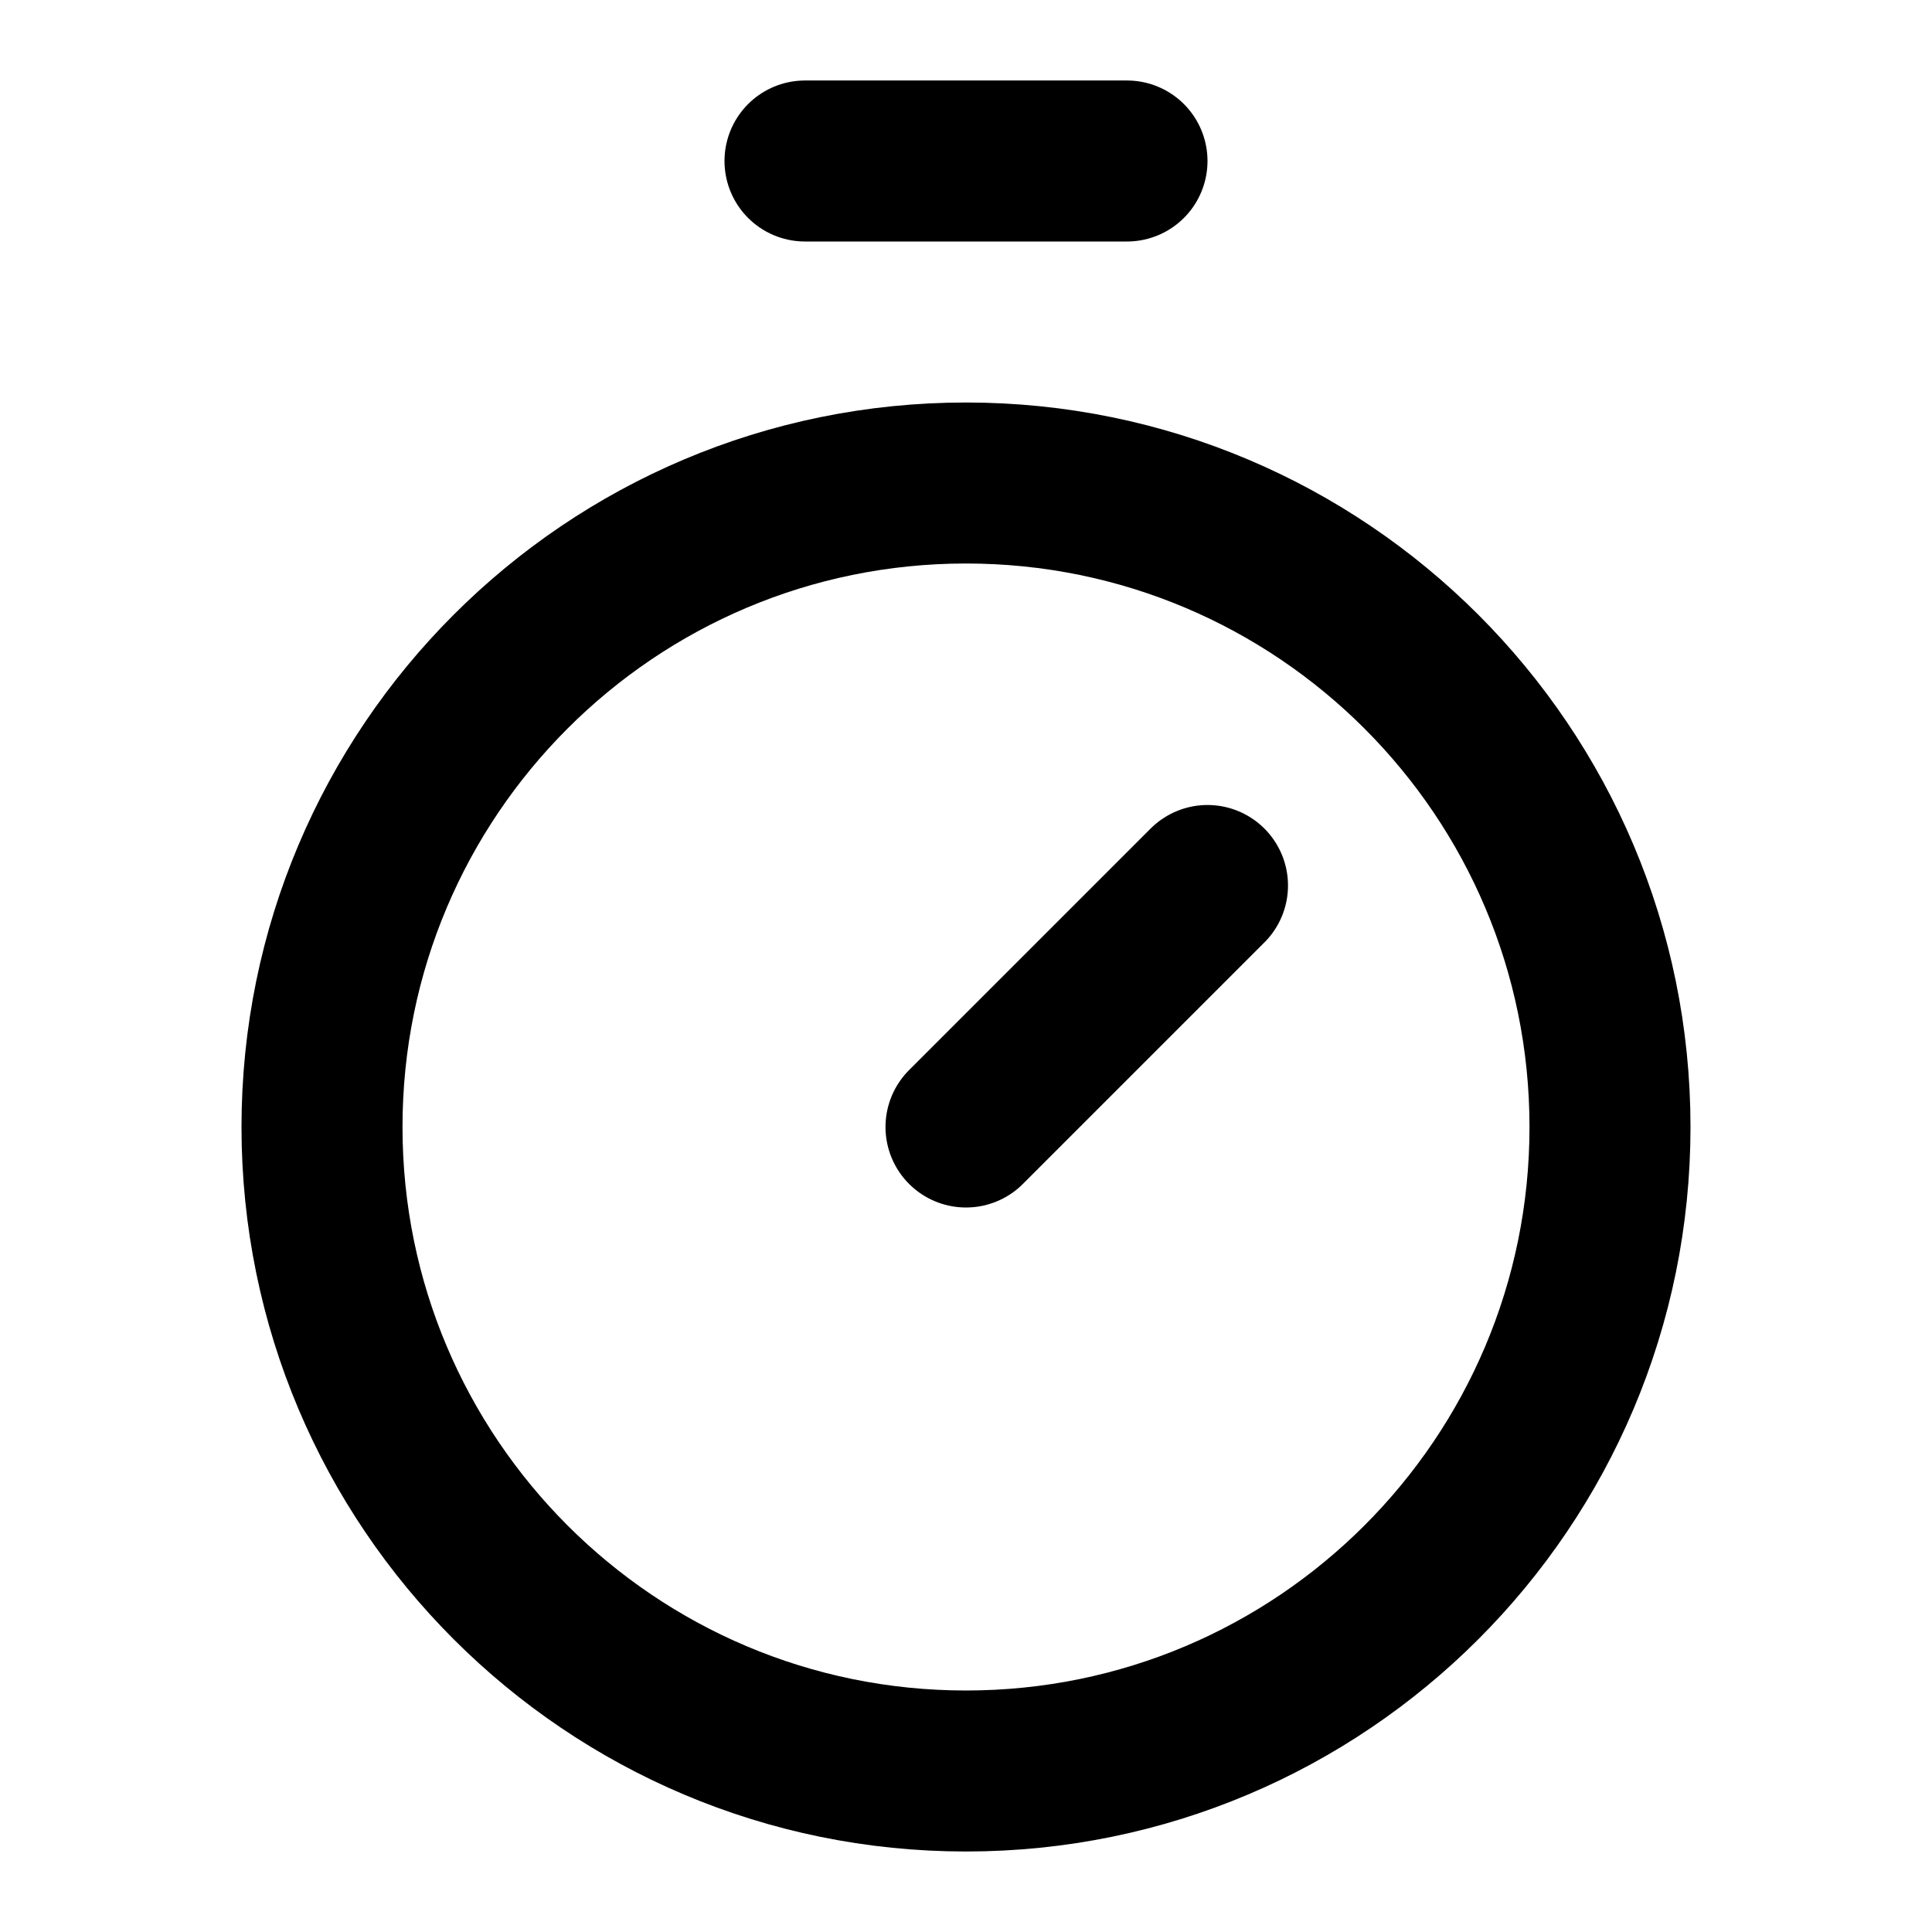
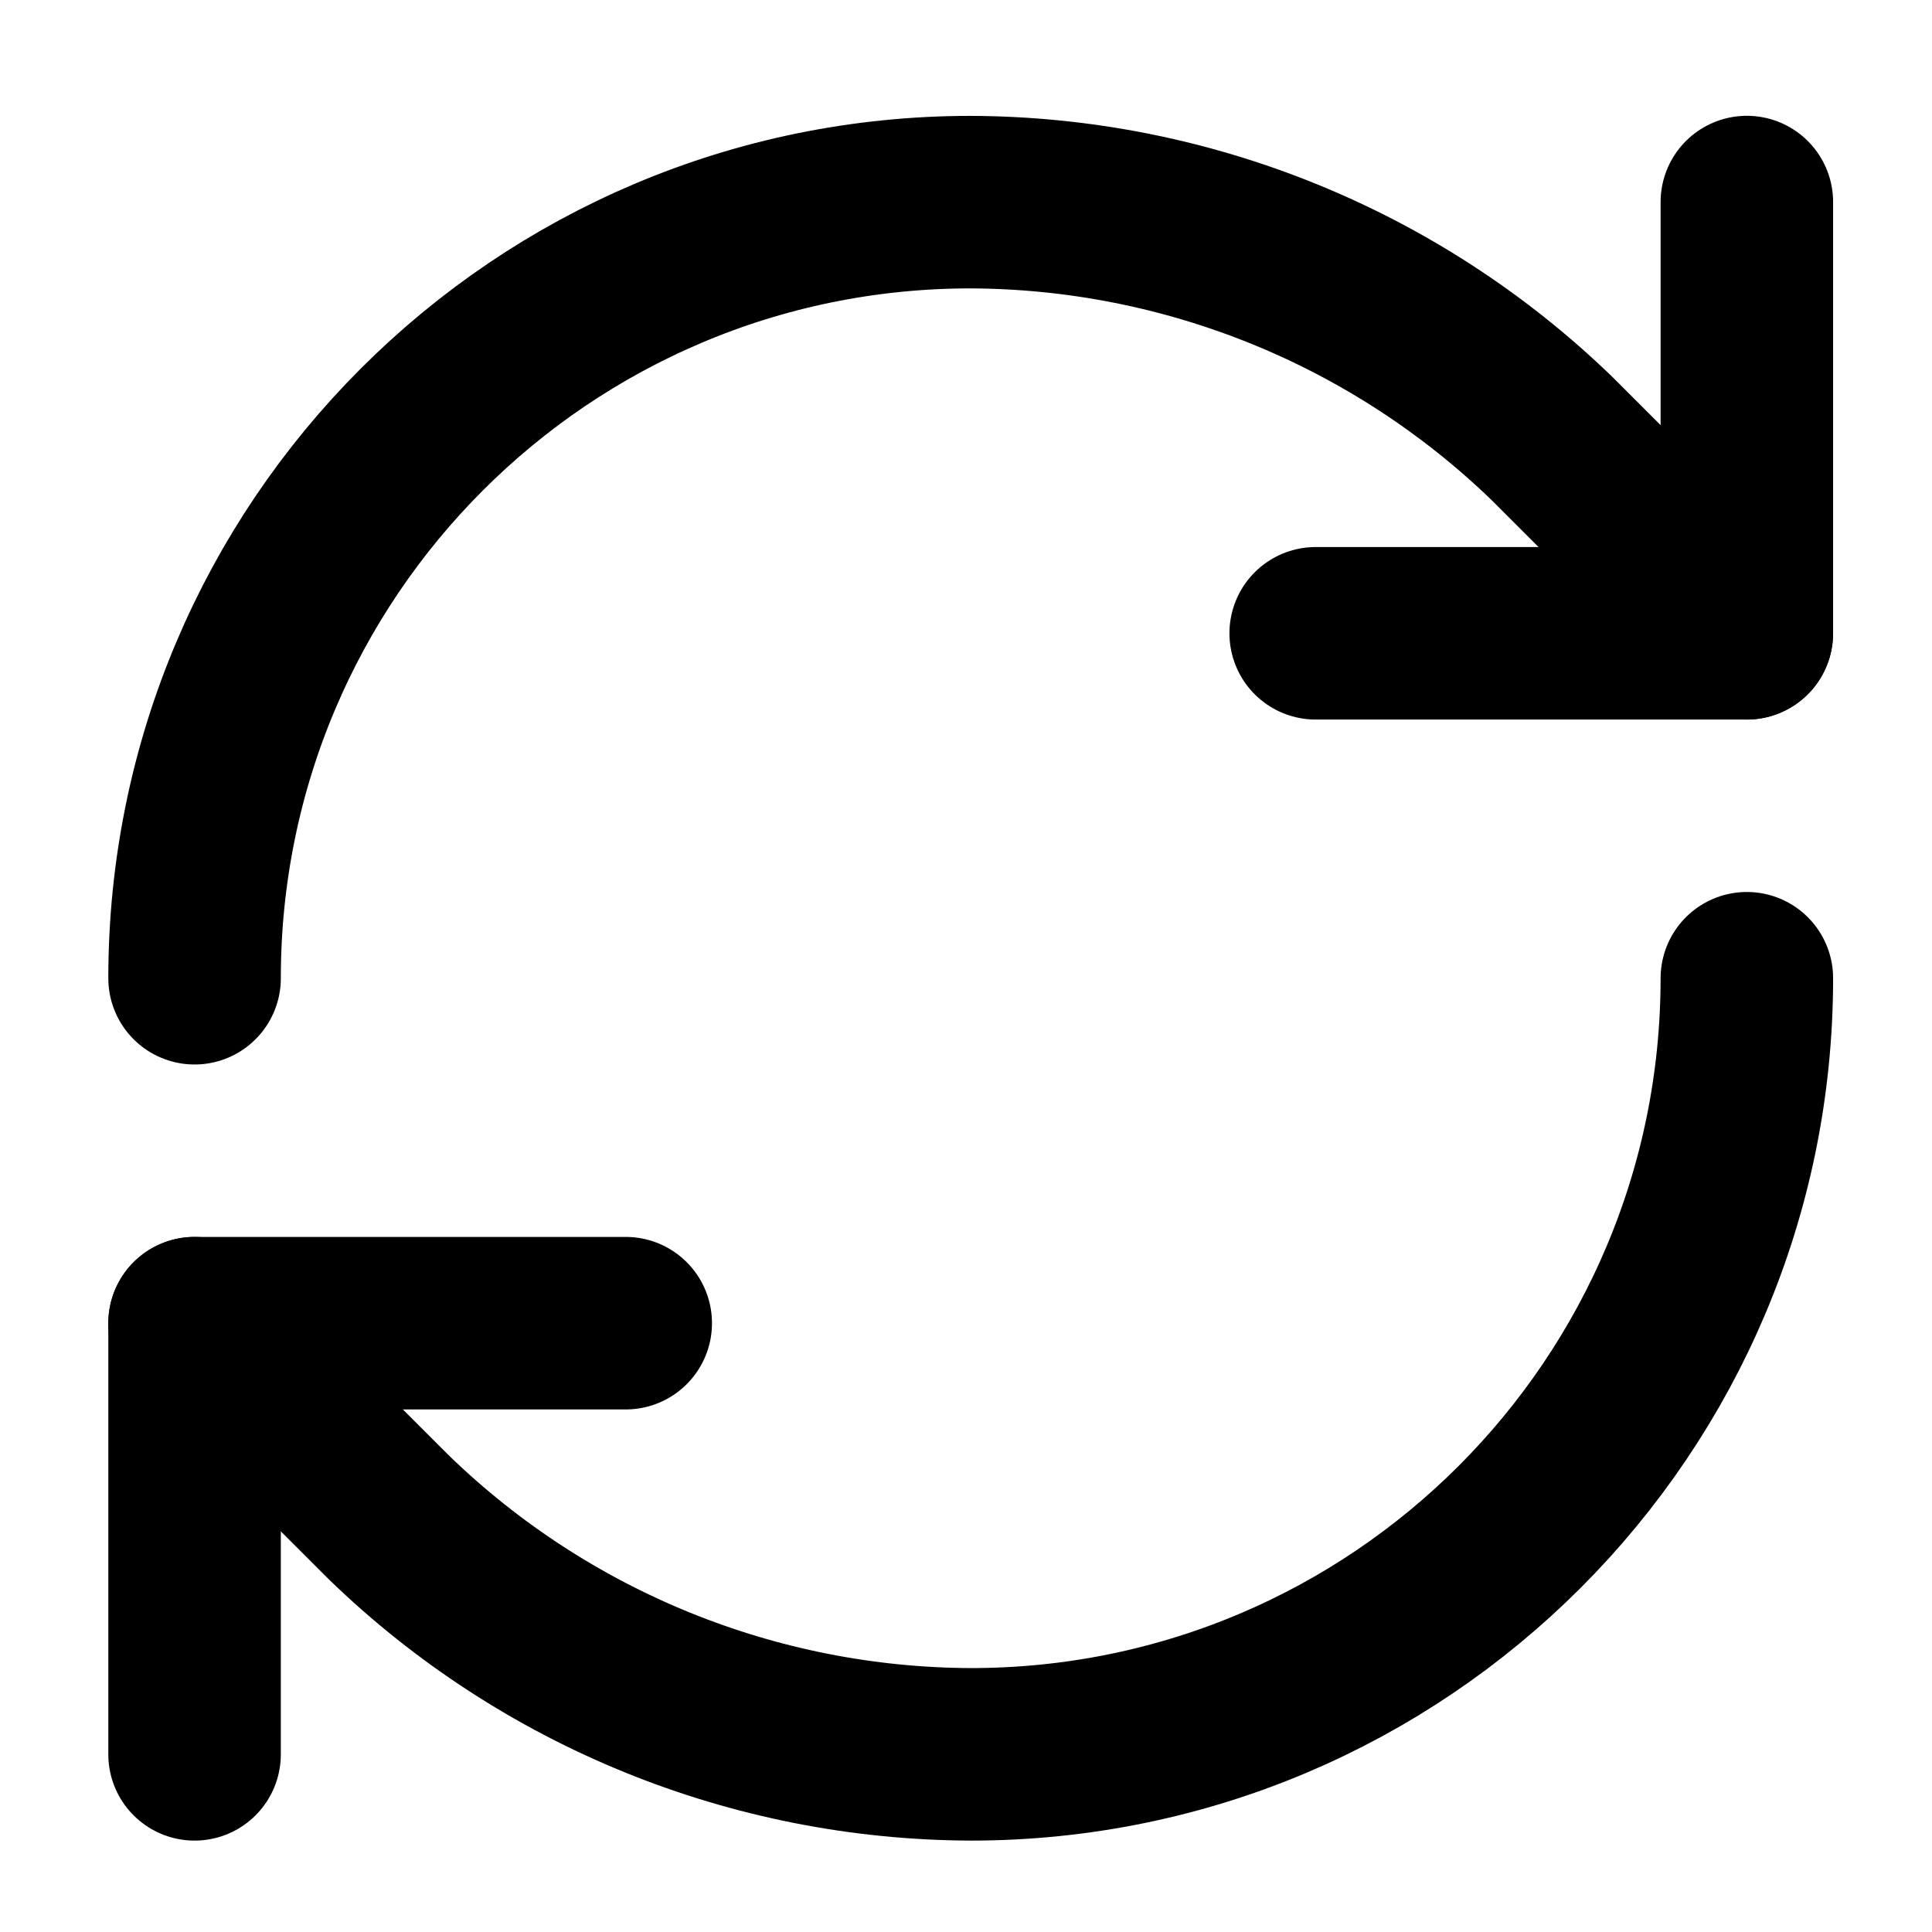
- <svg xmlns="http://www.w3.org/2000/svg" viewBox="0 0 24 24" fill="none" stroke="currentColor" stroke-width="2" stroke-linecap="round" stroke-linejoin="round">
-   <line x1="10" x2="14" y1="2" y2="2" />
-   <line x1="12" x2="15" y1="14" y2="11" />
-   <circle cx="12" cy="14" r="8" />
+ <svg xmlns="http://www.w3.org/2000/svg" viewBox="0 0 24 24" fill="none" stroke="currentColor" stroke-width="2" stroke-linecap="round" stroke-linejoin="round" version="1.1" id="svg10">
+   <defs id="defs14" />
+   <path d="m 2.417,12.152 a 9.641,9.641 0 0 1 9.641,-9.641 10.445,10.445 0 0 1 7.22,2.935 l 2.421,2.421" id="path2" style="stroke-width:2.143" />
+   <path d="M 21.7,2.51 V 7.867 H 16.344" id="path4" style="stroke-width:2.143" />
+   <path d="m 21.7,12.152 a 9.641,9.641 0 0 1 -9.641,9.641 10.445,10.445 0 0 1 -7.22,-2.935 L 2.417,16.437" id="path6" style="stroke-width:2.143" />
+   <path d="M 7.773,16.437 H 2.417 v 5.356" id="path8" style="stroke-width:2.143" />
</svg>
